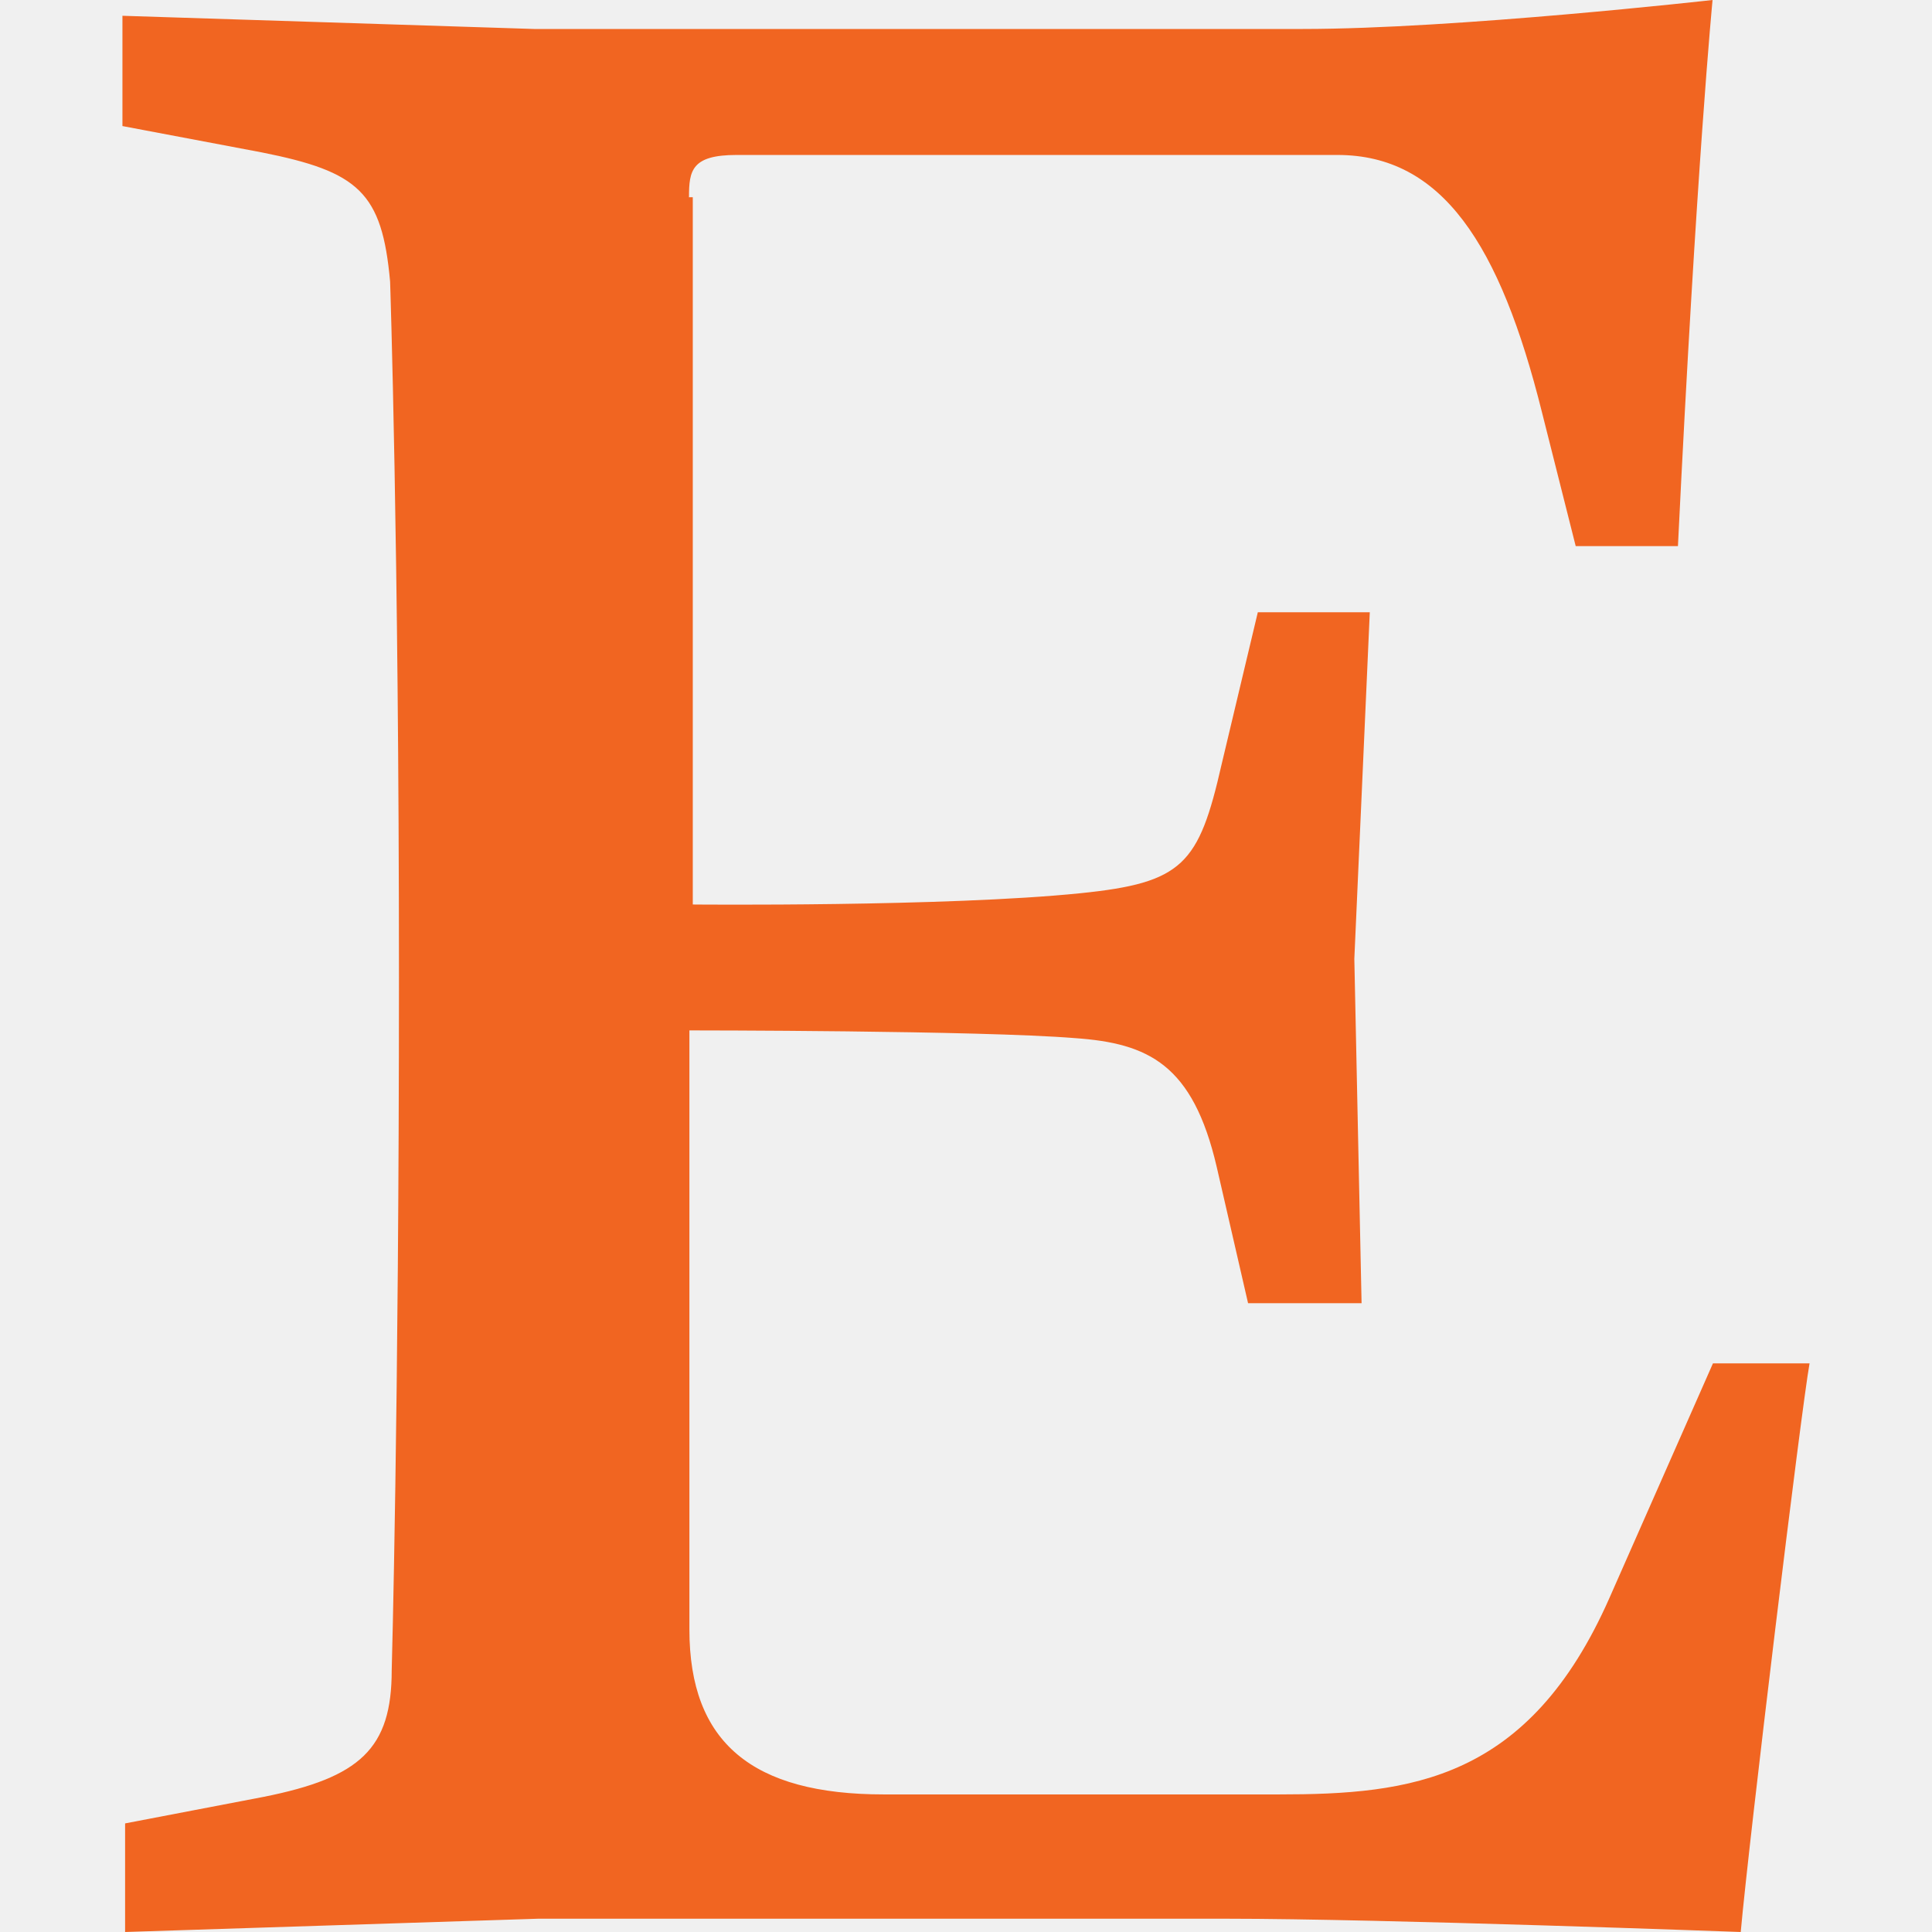
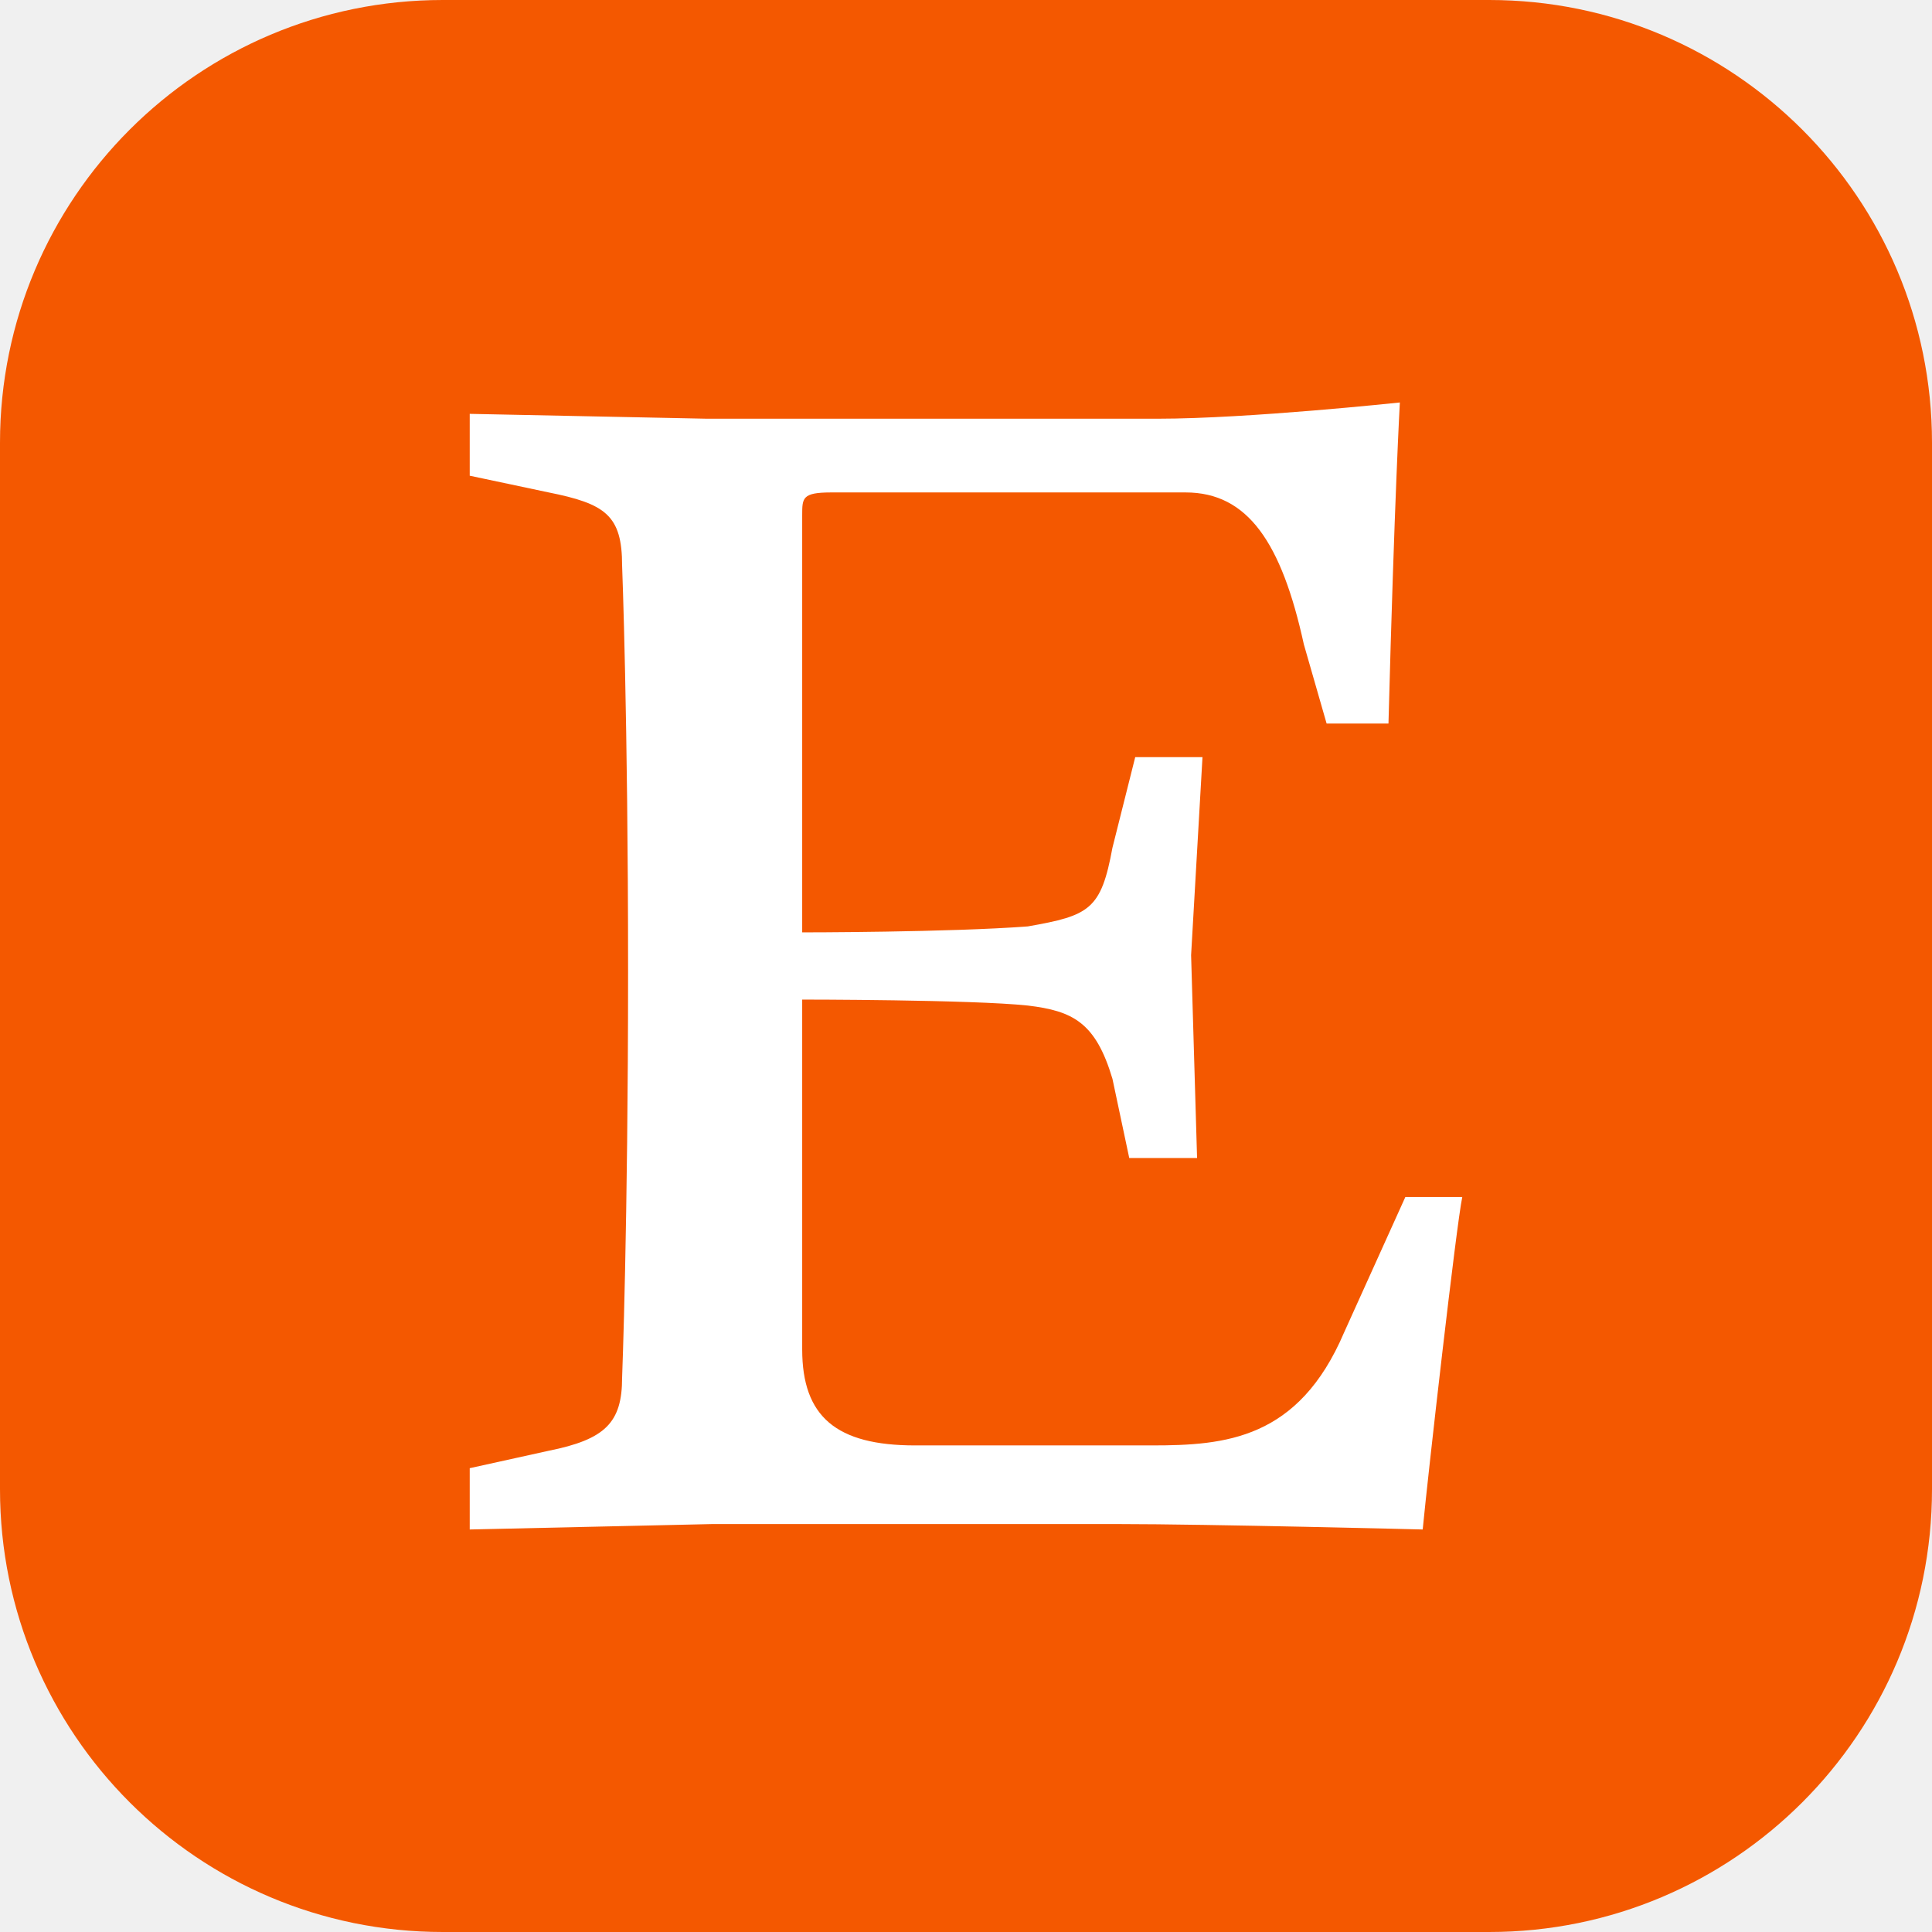
- <svg xmlns="http://www.w3.org/2000/svg" fill="#F16521" role="img" viewBox="0 0 24 24">
-   <path d="M8.559 2.445c0-.325.033-.52.59-.52h7.465c1.3 0 2.02 1.11 2.54 3.193l.42 1.666h1.27c.23-4.728.43-6.784.43-6.784s-3.196.36-5.09.36H6.635L1.521.196v1.37l1.725.326c1.21.24 1.5.496 1.6 1.606 0 0 .11 3.27.11 8.64 0 5.385-.09 8.61-.09 8.61 0 .973-.39 1.333-1.59 1.573l-1.722.33V24l5.13-.165h8.55c1.935 0 6.39.165 6.39.165.105-1.17.75-6.48.855-7.064h-1.2l-1.284 2.91c-1.005 2.28-2.476 2.445-4.11 2.445h-4.906c-1.63 0-2.415-.64-2.415-2.05V12.8s3.62 0 4.79.096c.912.064 1.463.325 1.76 1.598l.39 1.695h1.41l-.09-4.278.192-4.305h-1.391l-.45 1.89c-.283 1.244-.48 1.47-1.754 1.6-1.666.17-4.815.14-4.815.14V2.45h-.05z" />
+ <svg xmlns="http://www.w3.org/2000/svg" viewBox="0 0 24 24" role="img" aria-label="Etsy">
+   <rect width="24" height="24" rx="5.5" fill="#F45800" />
+   <path transform="translate(4.319 3.706) scale(0.8624)" fill="#fff" d="M6.547,3.125v6.008c0,0,2.117,0,3.25-0.086c0.891-0.156,1.055-0.242,1.219-1.133l0.328-1.305h0.969l-0.164,2.852 l0.086,2.922h-0.977l-0.242-1.141c-0.242-0.812-0.57-0.977-1.219-1.055c-0.812-0.086-3.25-0.086-3.25-0.086v5.039 c0,0.969,0.492,1.383,1.625,1.383h3.414c1.055,0,2.109-0.086,2.766-1.625l0.883-1.953h0.82c-0.086,0.406-0.492,3.984-0.57,4.789 c0,0-3.086-0.078-4.383-0.078H5.25l-3.492,0.078v-0.883l1.133-0.25c0.82-0.164,1.062-0.406,1.062-1.055 c0,0,0.086-2.195,0.086-5.852c0-3.648-0.086-5.844-0.086-5.844c0-0.727-0.242-0.891-1.062-1.055L1.758,2.555V1.664l3.414,0.07h6.5 c1.297,0,3.484-0.234,3.484-0.234s-0.078,1.375-0.164,4.625h-0.891l-0.328-1.141c-0.32-1.461-0.805-2.188-1.703-2.188H6.961 C6.547,2.797,6.547,2.875,6.547,3.125z" />
</svg>
